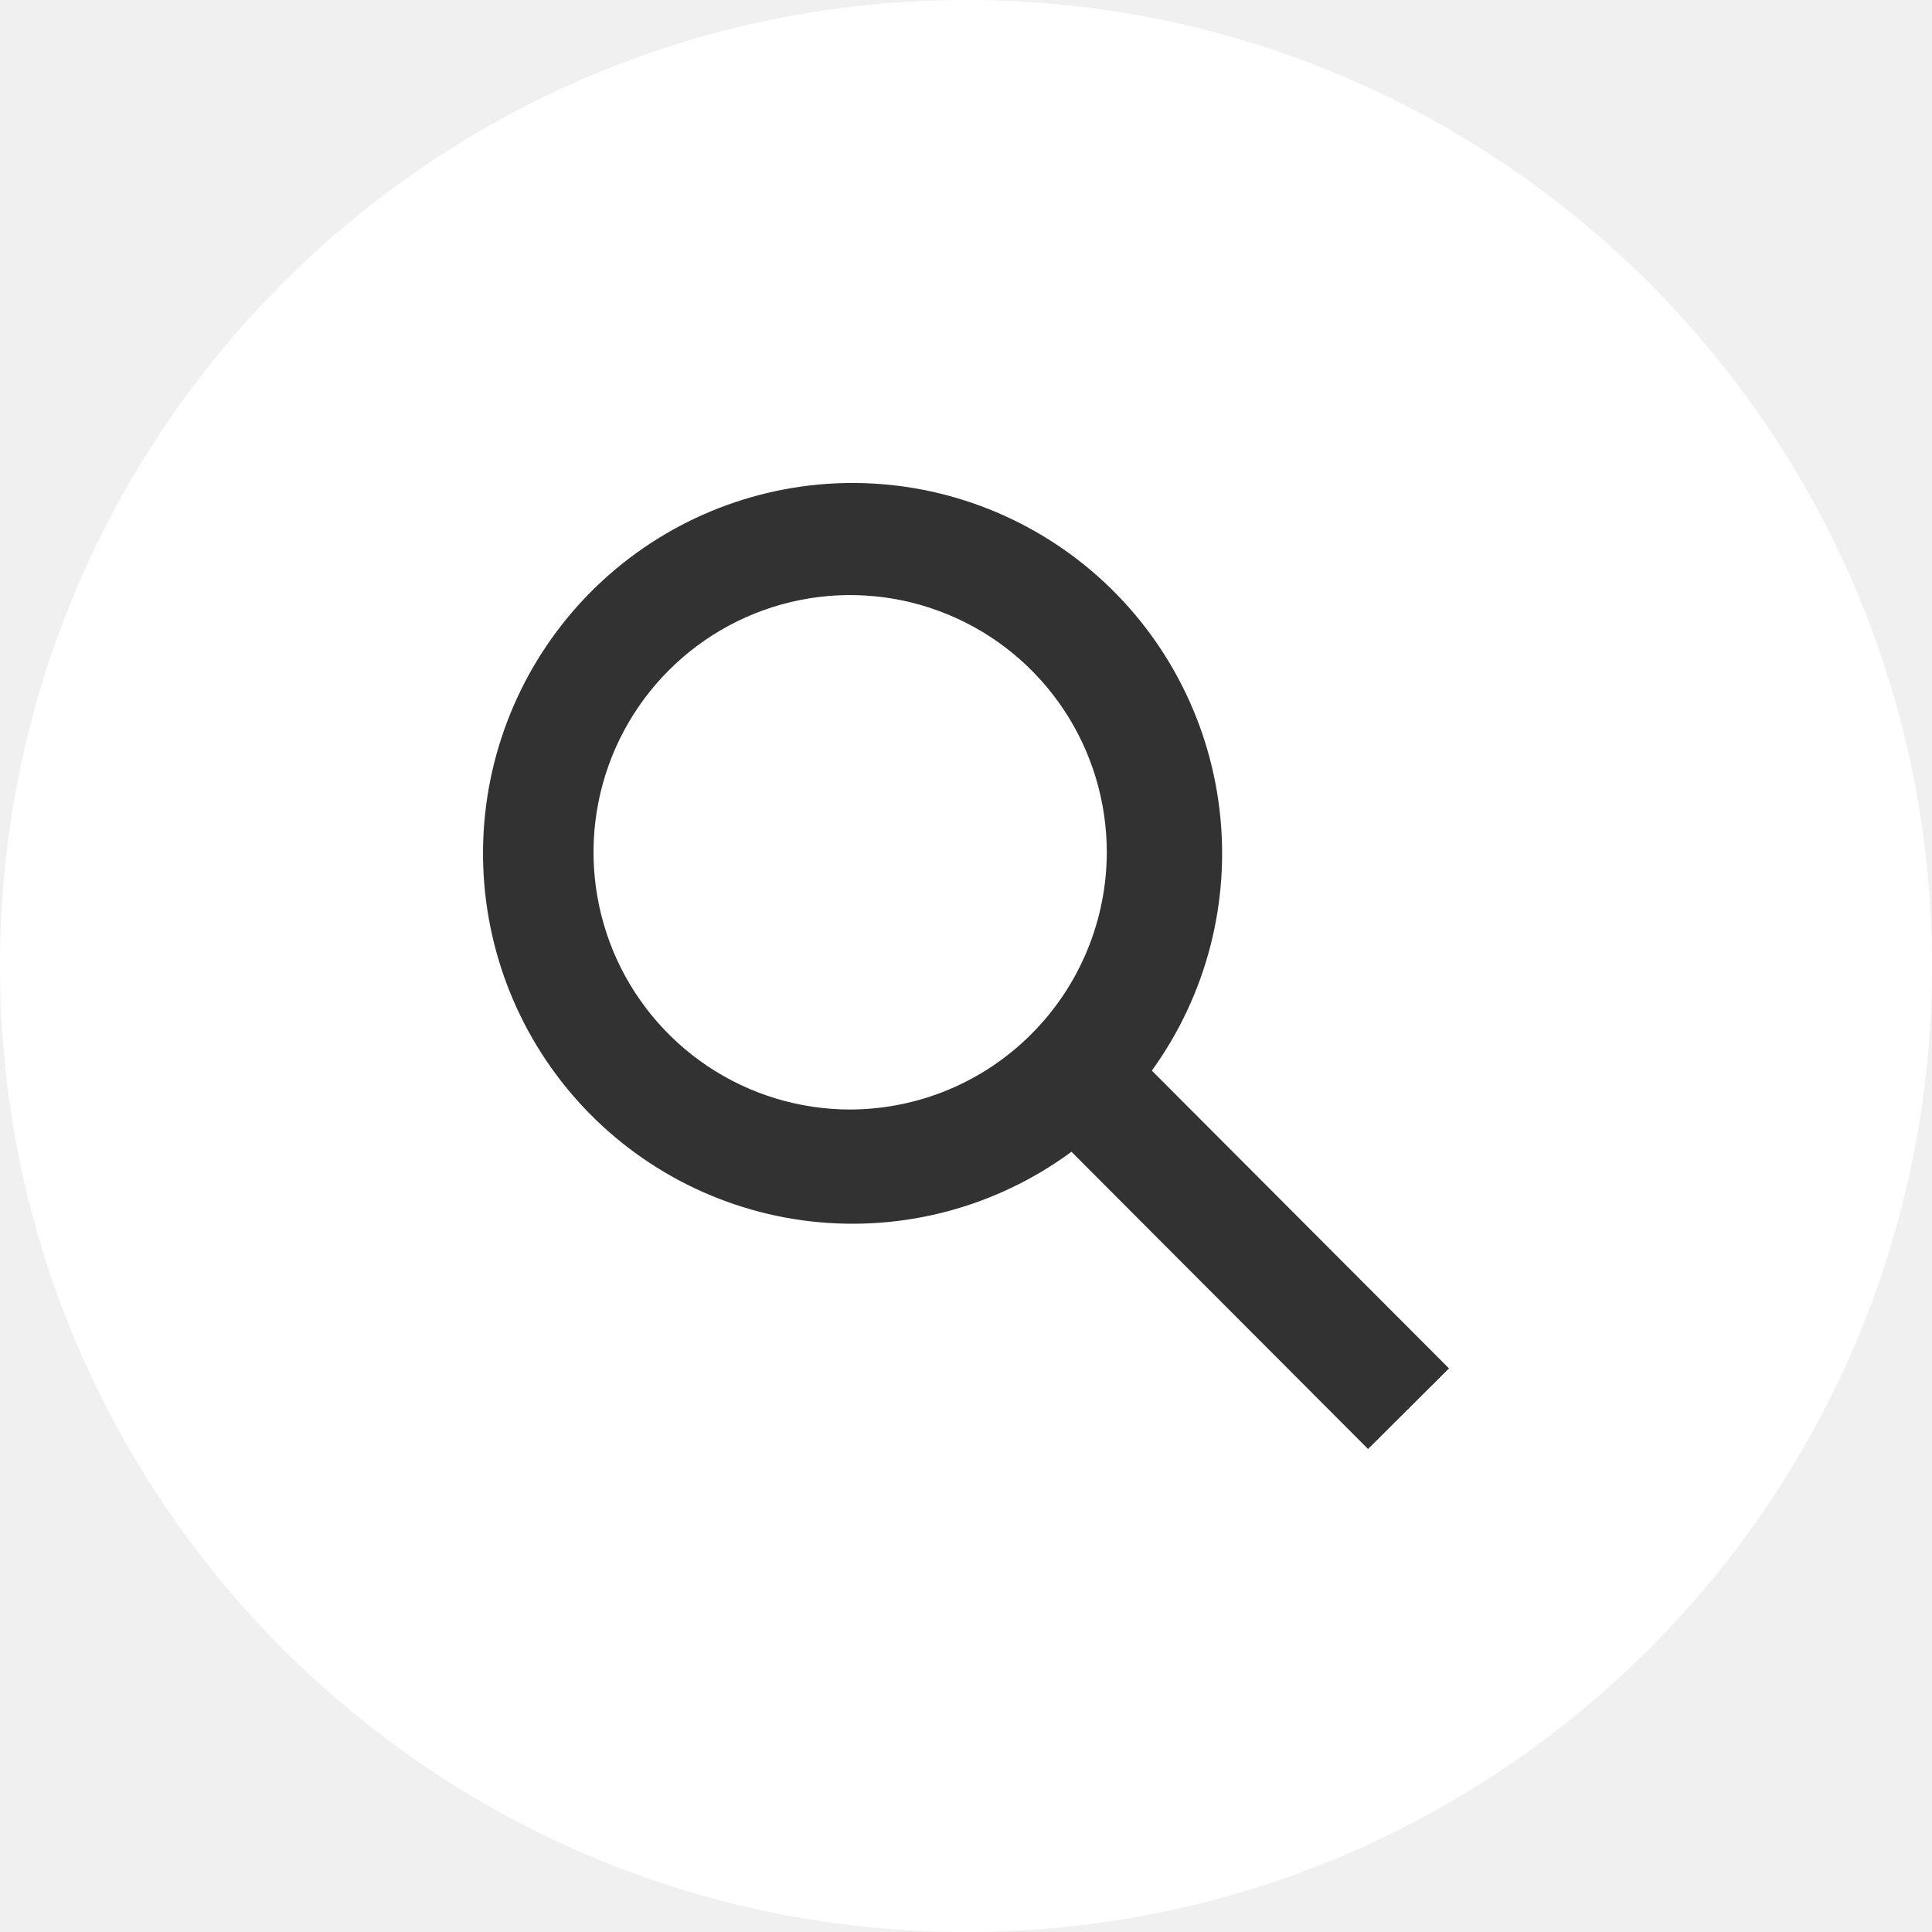
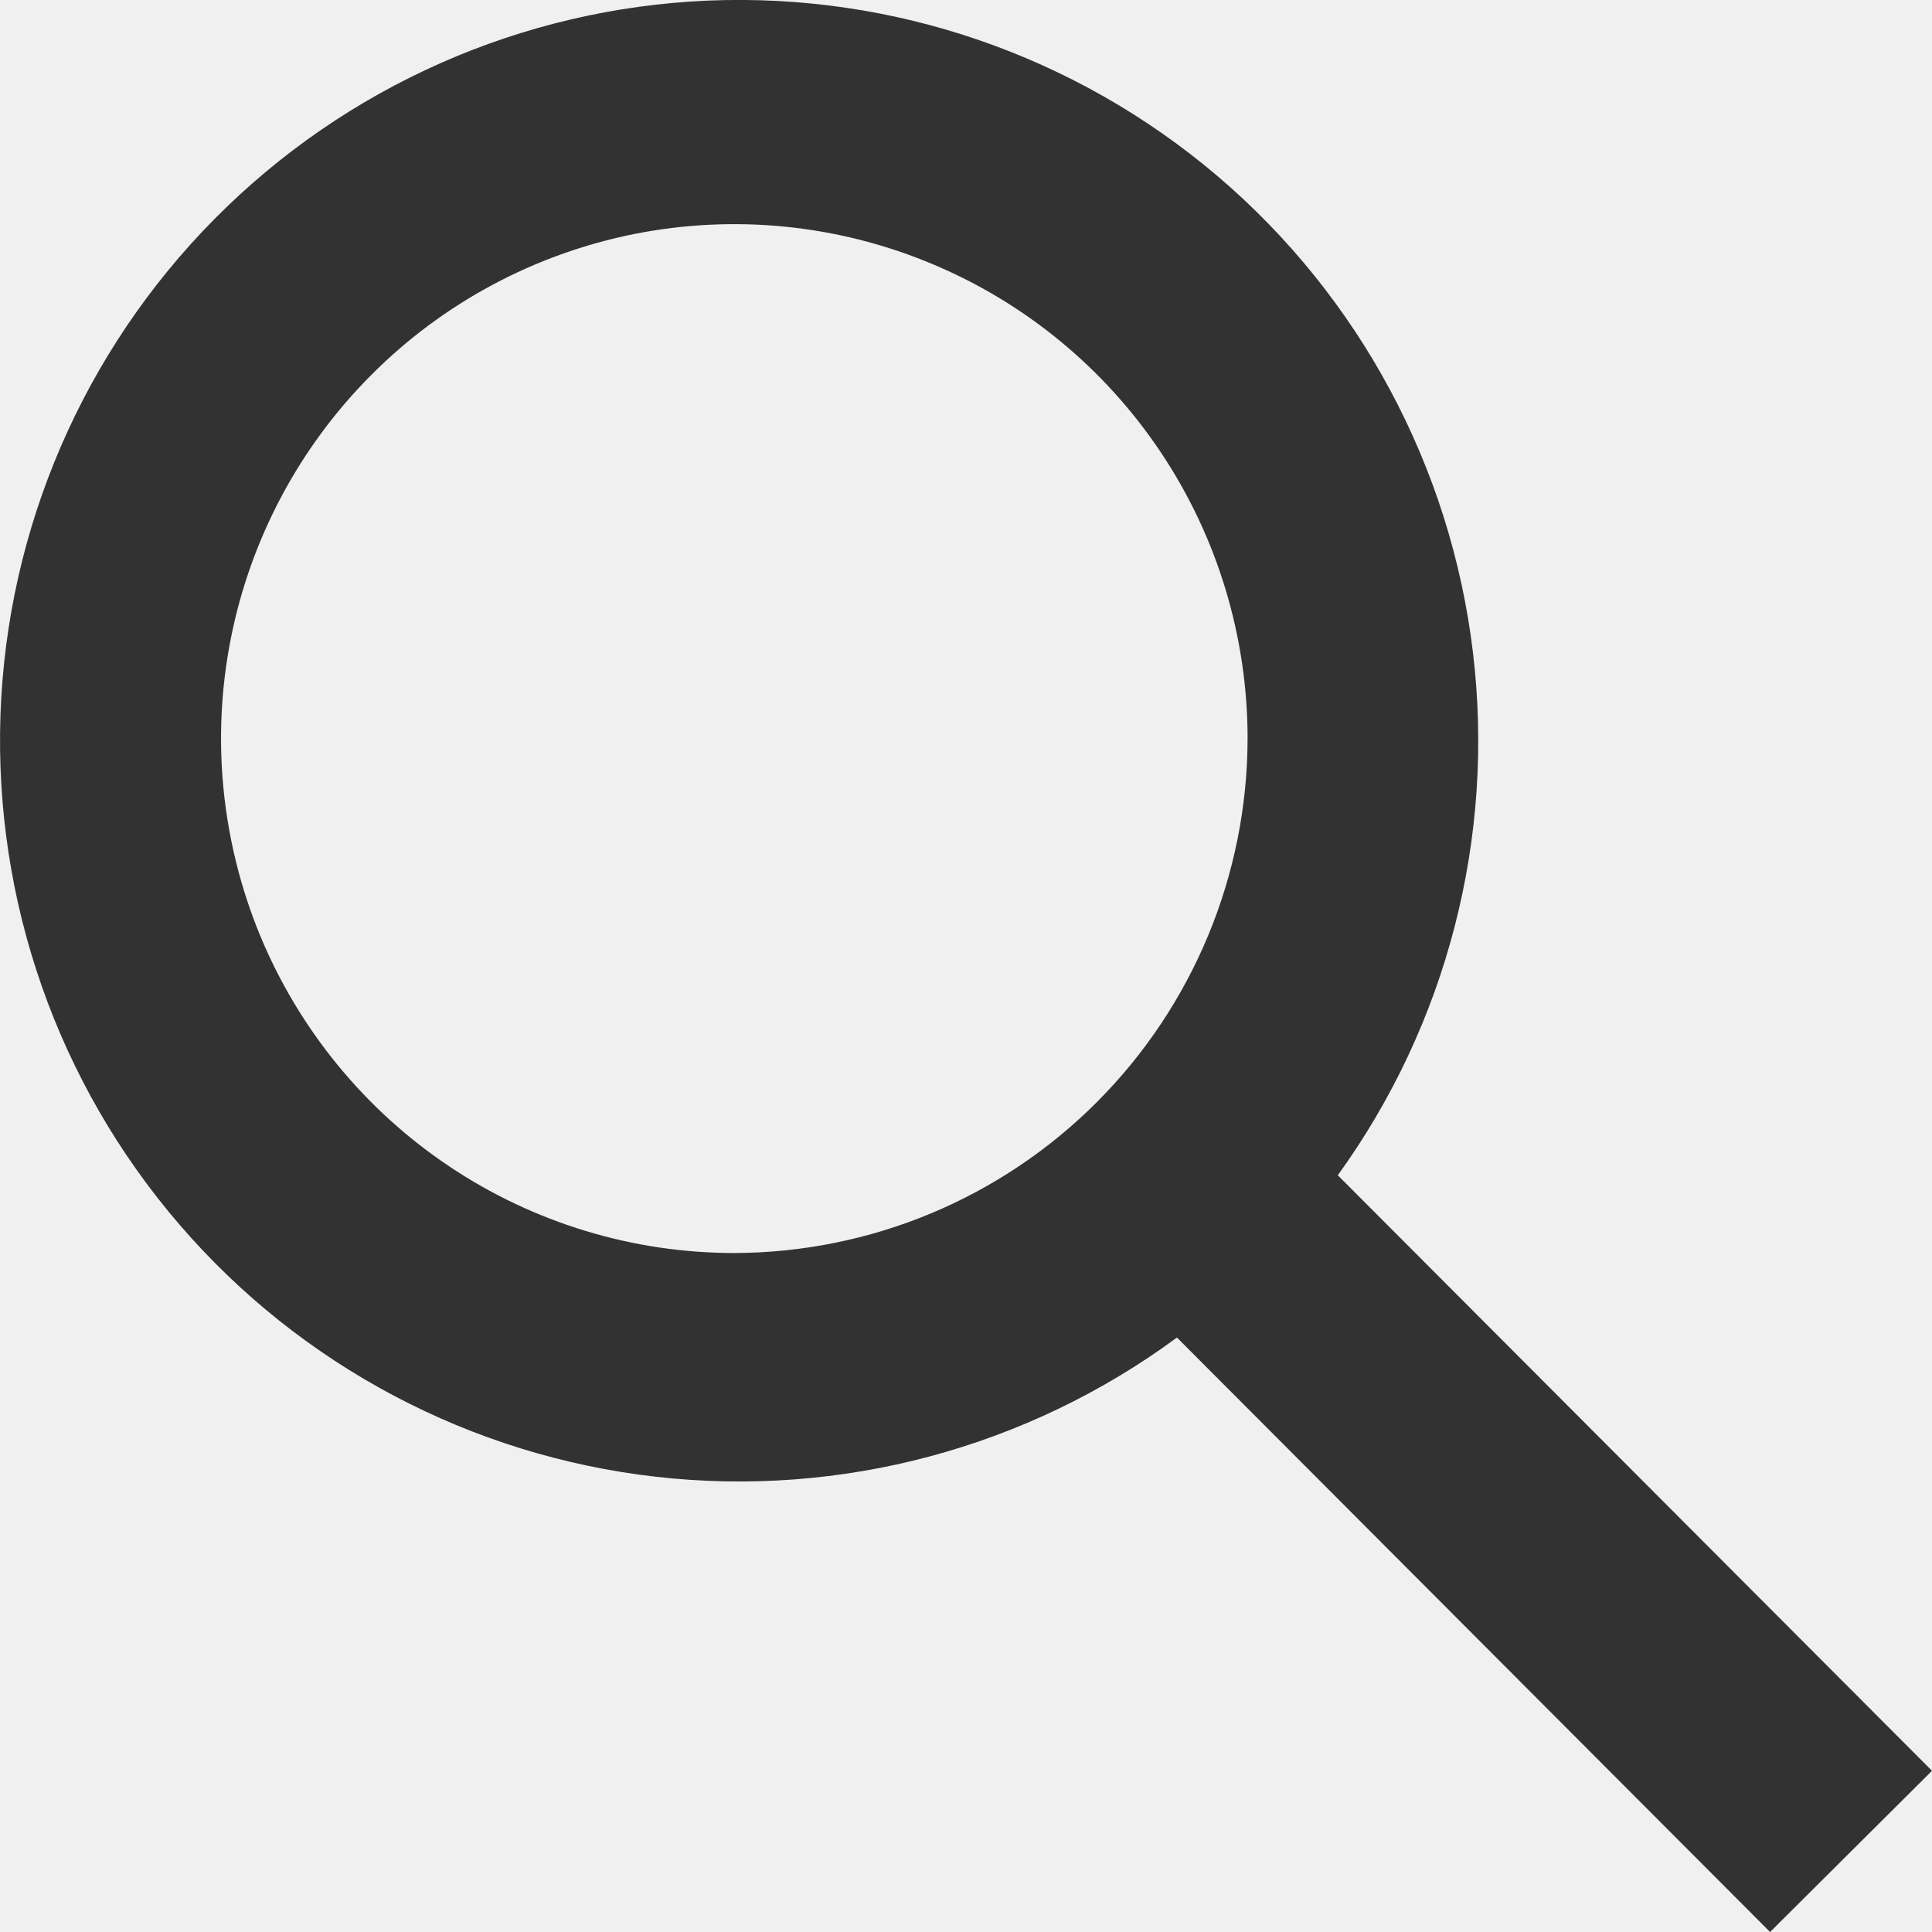
- <svg xmlns="http://www.w3.org/2000/svg" width="32" height="32" viewBox="0 0 32 32" fill="none">
-   <circle cx="16" cy="16" r="16" fill="white" />
-   <path d="M24 22.665L19.078 17.733C19.983 16.482 20.383 14.935 20.198 13.401C20.014 11.868 19.259 10.46 18.085 9.46C16.91 8.46 15.402 7.94 13.862 8.005C12.322 8.071 10.864 8.716 9.778 9.812C8.692 10.908 8.058 12.375 8.004 13.918C7.95 15.462 8.478 16.97 9.485 18.14C10.491 19.31 11.901 20.056 13.432 20.23C14.964 20.404 16.505 19.992 17.747 19.077L22.659 24L24 22.665ZM14.082 18.377C13.241 18.377 12.419 18.127 11.72 17.659C11.021 17.191 10.476 16.525 10.154 15.747C9.833 14.968 9.748 14.112 9.912 13.286C10.076 12.459 10.481 11.7 11.076 11.104C11.67 10.508 12.428 10.103 13.252 9.938C14.077 9.774 14.931 9.858 15.708 10.181C16.485 10.503 17.149 11.049 17.616 11.75C18.083 12.45 18.332 13.274 18.332 14.117C18.33 15.246 17.881 16.328 17.084 17.126C16.288 17.925 15.208 18.374 14.082 18.377Z" fill="#323232" />
+ <svg xmlns="http://www.w3.org/2000/svg" width="16" height="16" viewBox="0 0 16 16" fill="none">
+   <path d="M16 14.665L11.079 9.733C11.983 8.482 12.383 6.935 12.198 5.401C12.014 3.868 11.259 2.46 10.085 1.46C8.91 0.46 7.402 -0.06 5.862 0.005C4.322 0.071 2.864 0.716 1.778 1.812C0.692 2.908 0.058 4.375 0.004 5.918C-0.05 7.462 0.478 8.97 1.485 10.14C2.491 11.31 3.901 12.056 5.433 12.23C6.964 12.404 8.505 11.992 9.747 11.077L14.659 16L16 14.665ZM6.082 10.377C5.241 10.377 4.419 10.127 3.72 9.659C3.021 9.191 2.476 8.525 2.154 7.747C1.833 6.968 1.748 6.112 1.912 5.286C2.076 4.459 2.481 3.7 3.076 3.104C3.67 2.508 4.428 2.103 5.252 1.938C6.077 1.774 6.931 1.858 7.708 2.181C8.485 2.503 9.149 3.049 9.616 3.75C10.083 4.45 10.332 5.274 10.332 6.117C10.33 7.246 9.881 8.328 9.085 9.126C8.288 9.925 7.208 10.374 6.082 10.377Z" fill="#323232" />
</svg>
